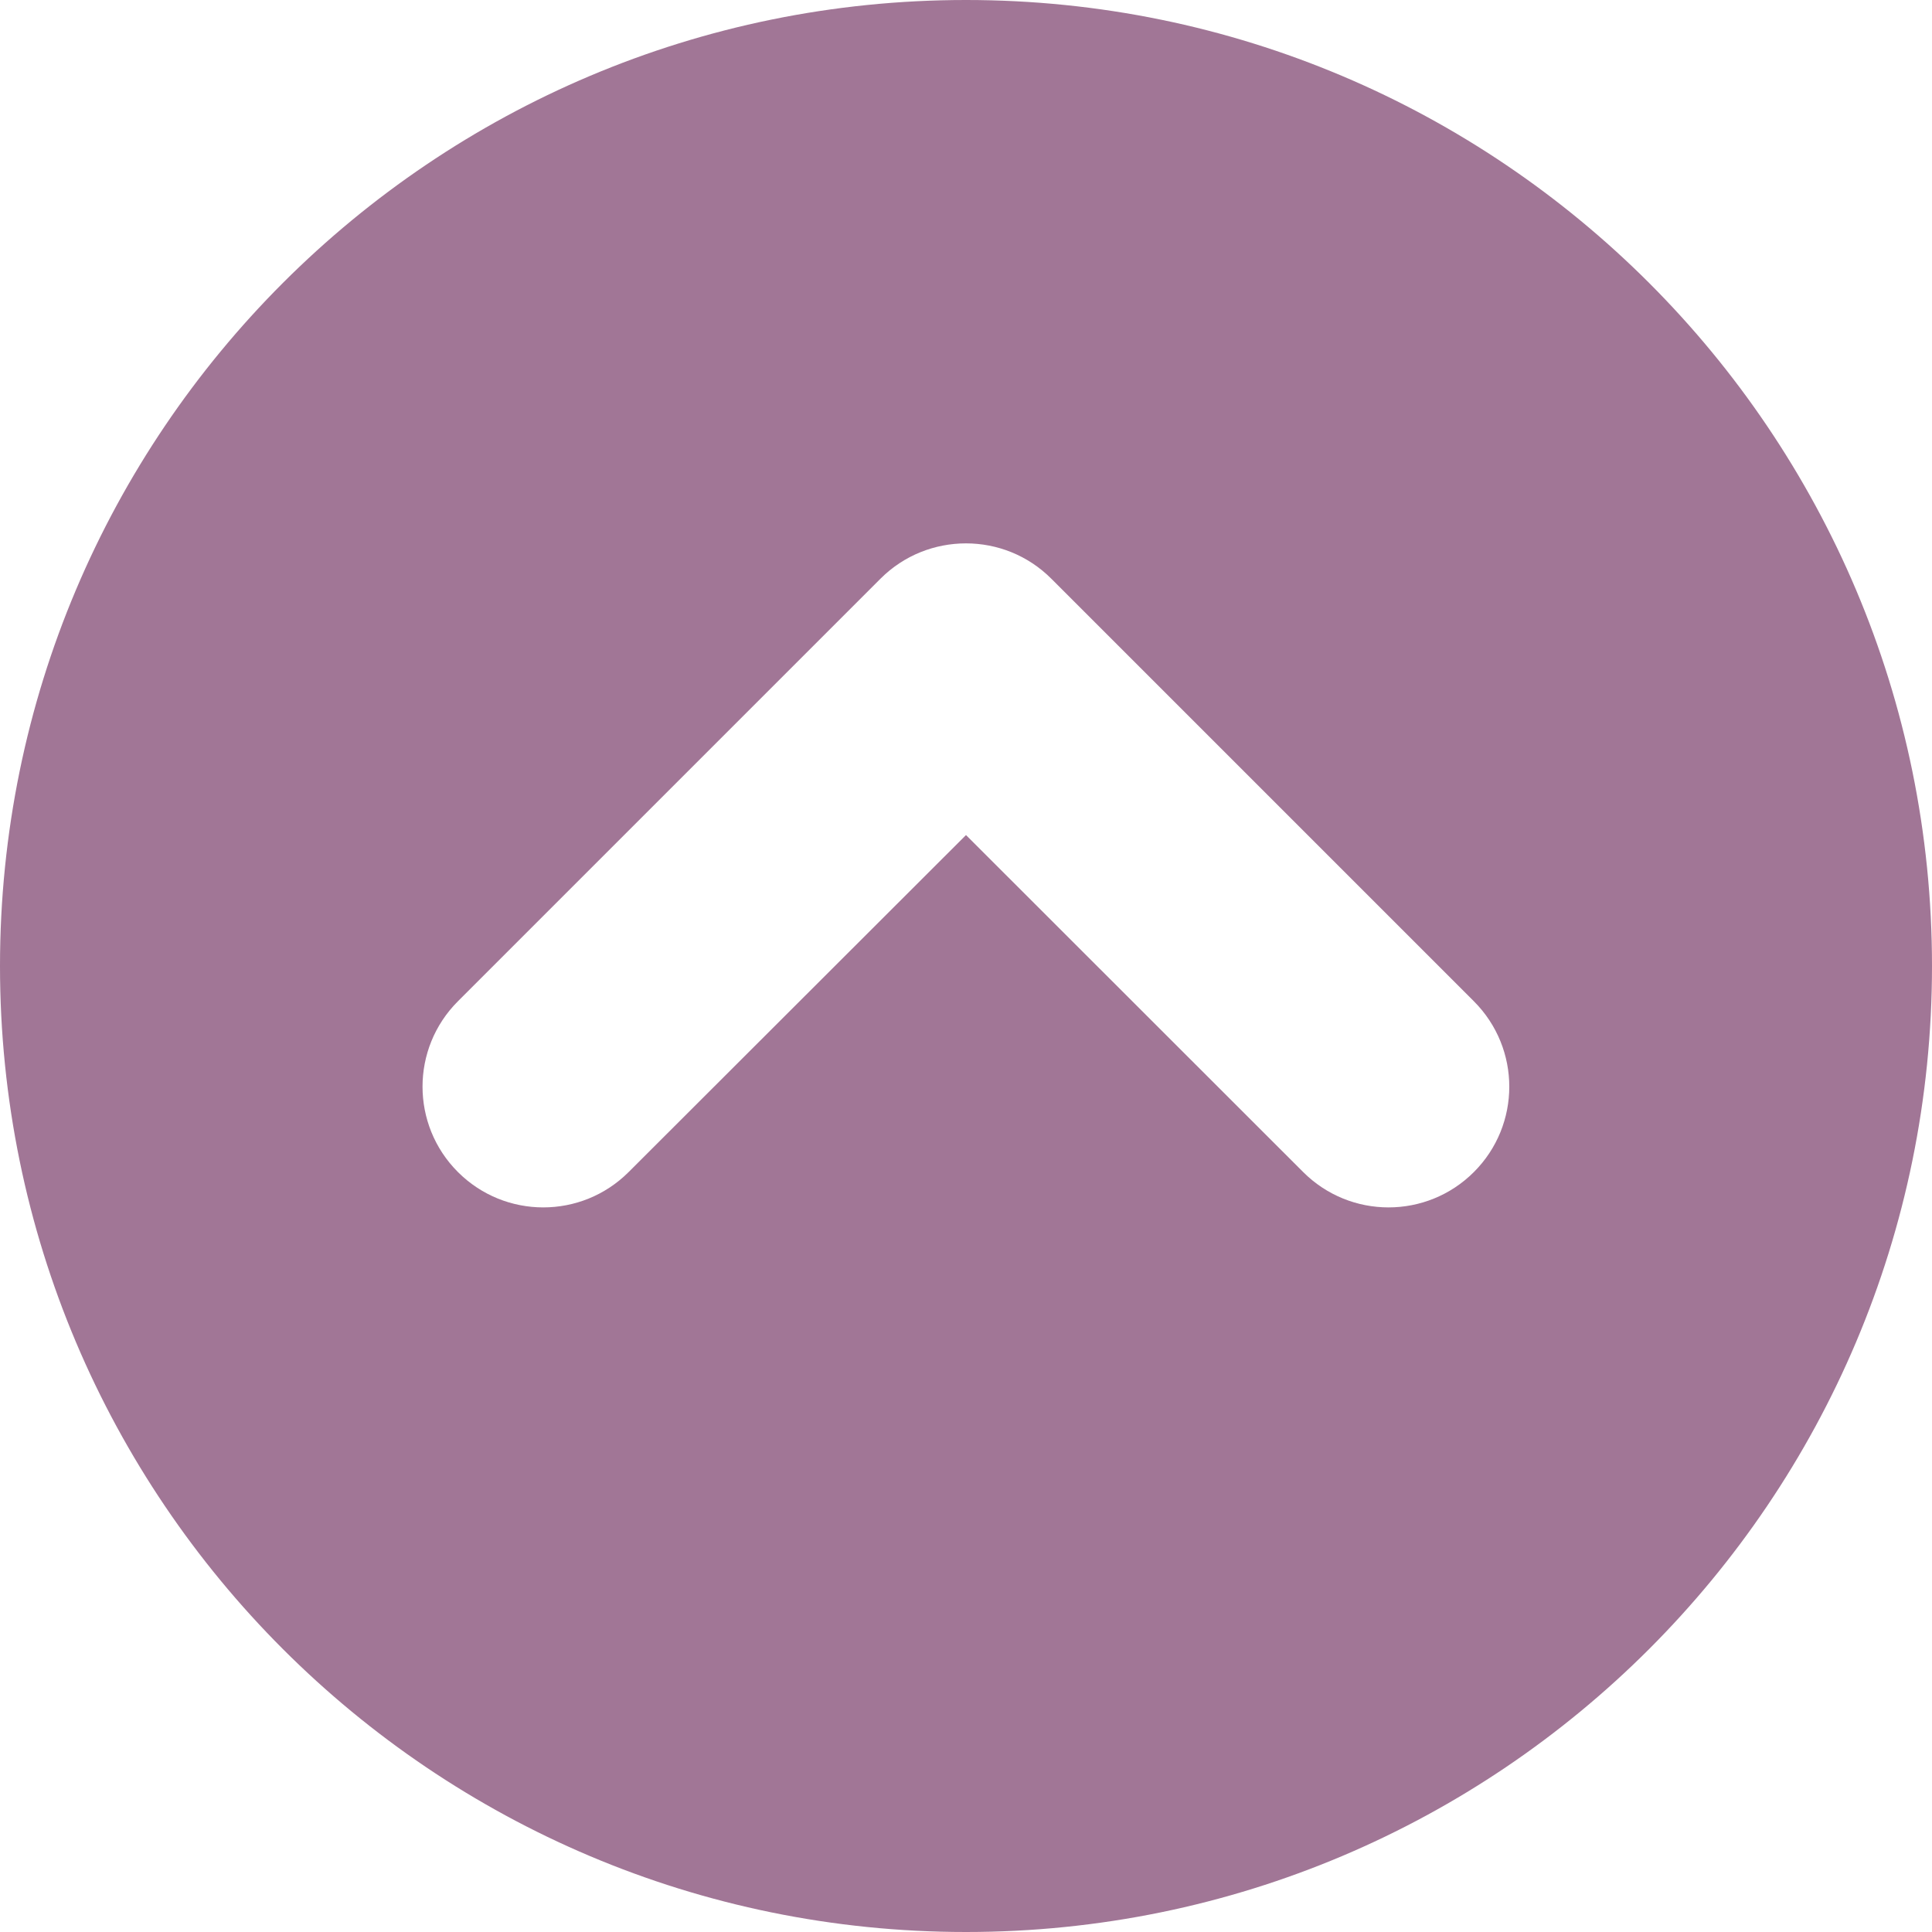
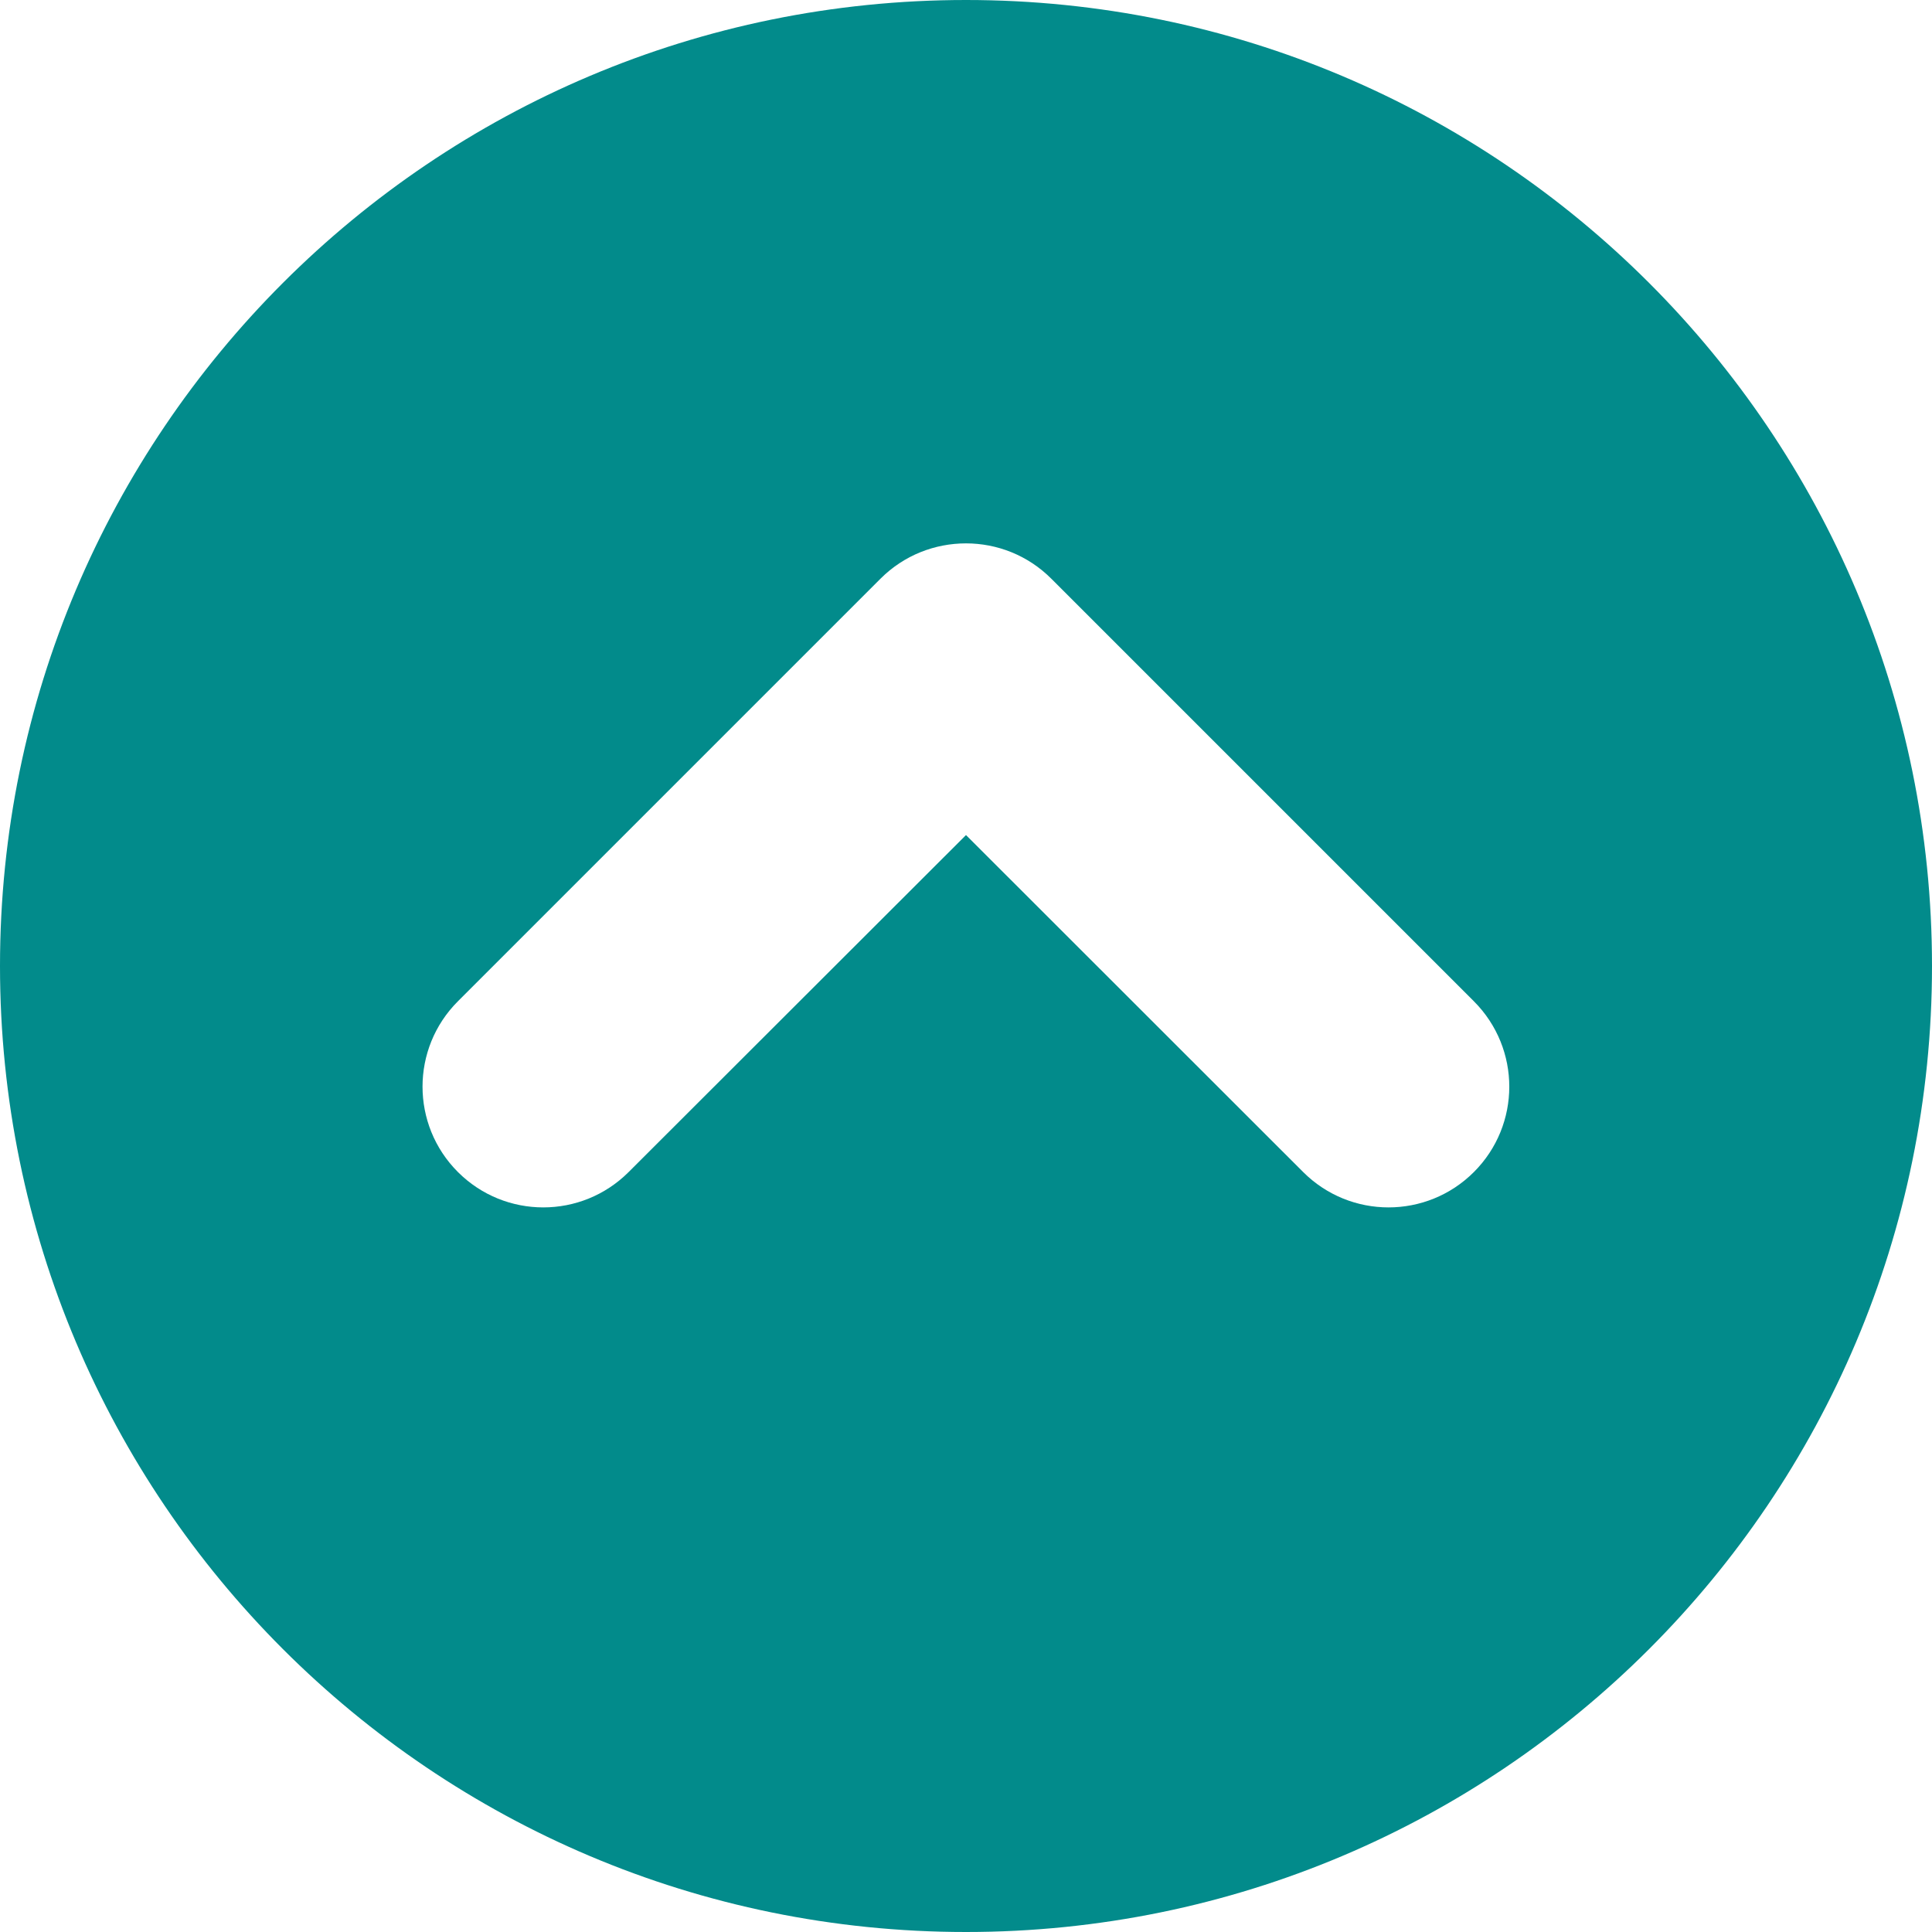
<svg xmlns="http://www.w3.org/2000/svg" viewBox="0 0 512 512">
-   <path fill="#a17696" d="M256 0C114.6 0 0 114.6 0 256c0 141.4 114.6 256 256 256s256-114.6 256-256C512 114.6 397.4 0 256 0zM390.6 310.6c-12.5 12.5-32.75 12.5-45.25 0L256 221.3L166.6 310.6c-12.5 12.5-32.75 12.5-45.25 0s-12.5-32.75 0-45.25l112-112C239.6 147.1 247.8 144 256 144s16.38 3.125 22.62 9.375l112 112C403.1 277.9 403.1 298.1 390.6 310.6z" />
+   <path fill="#028b8b" d="M256 0C114.6 0 0 114.6 0 256c0 141.4 114.6 256 256 256s256-114.6 256-256C512 114.6 397.4 0 256 0zM390.6 310.6c-12.5 12.5-32.75 12.5-45.25 0L256 221.3L166.6 310.6c-12.5 12.5-32.75 12.5-45.25 0s-12.5-32.75 0-45.25l112-112C239.6 147.1 247.8 144 256 144s16.38 3.125 22.62 9.375l112 112C403.1 277.9 403.1 298.1 390.6 310.6z" />
</svg>
